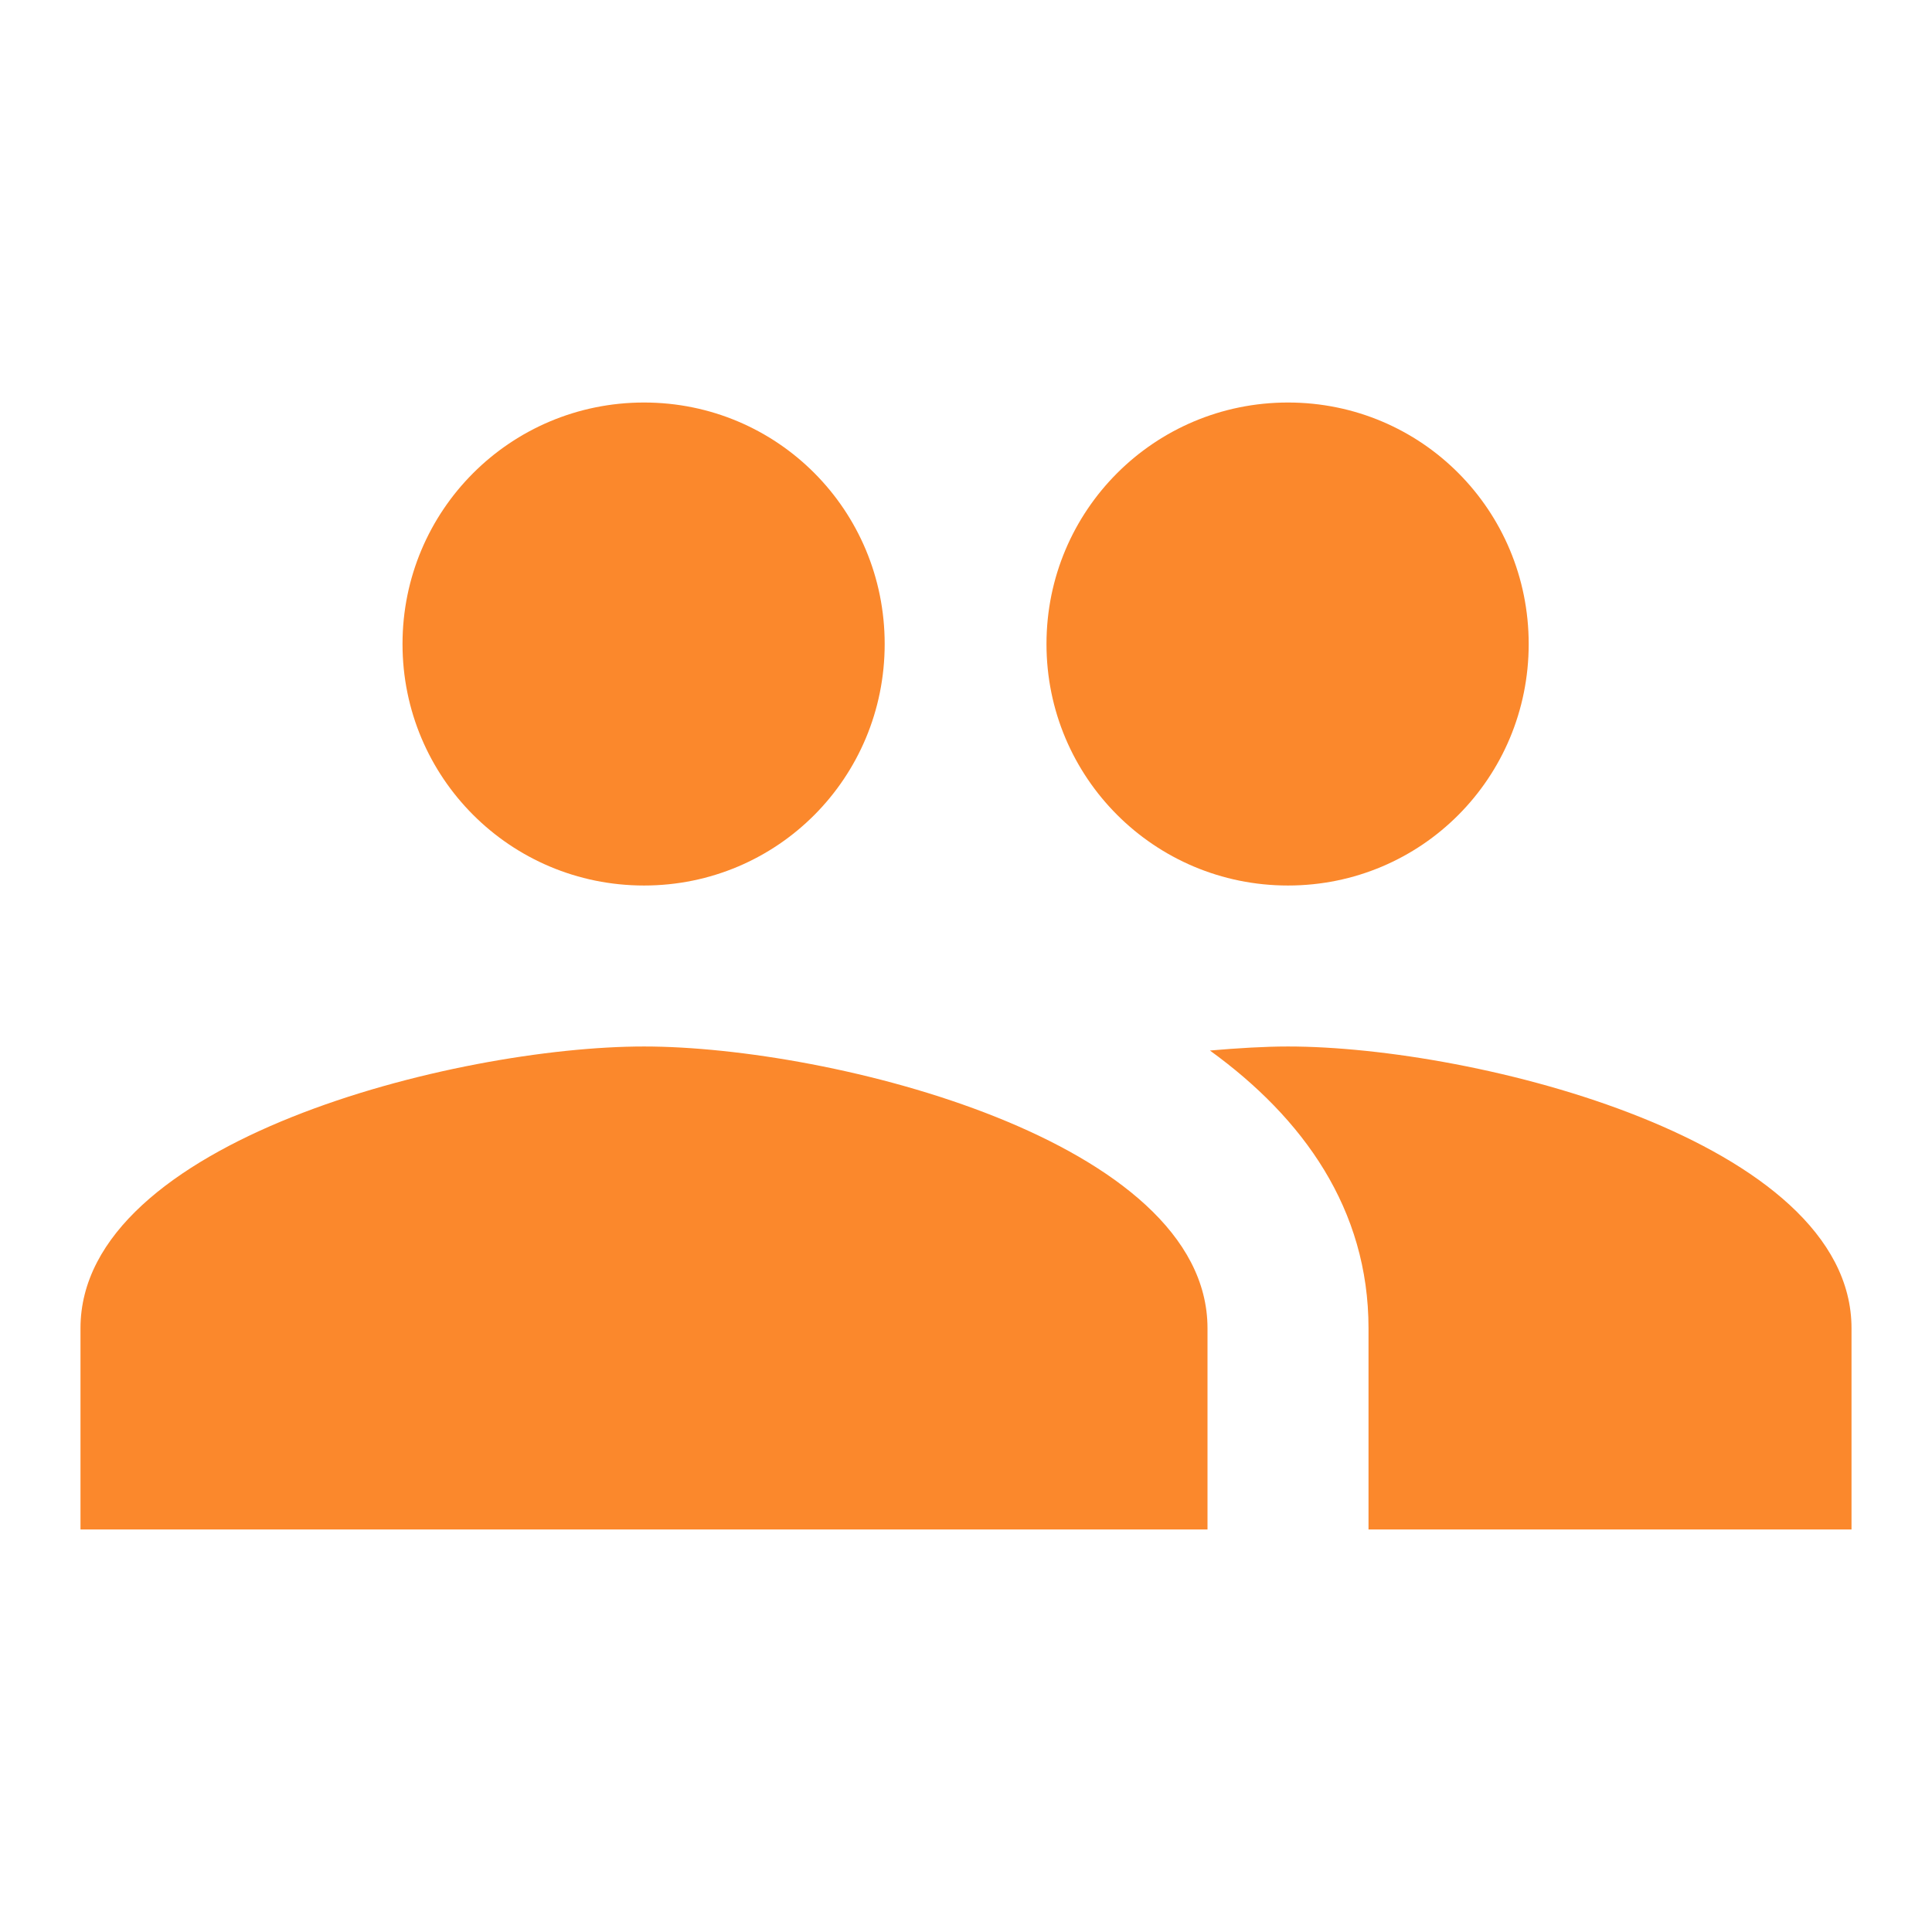
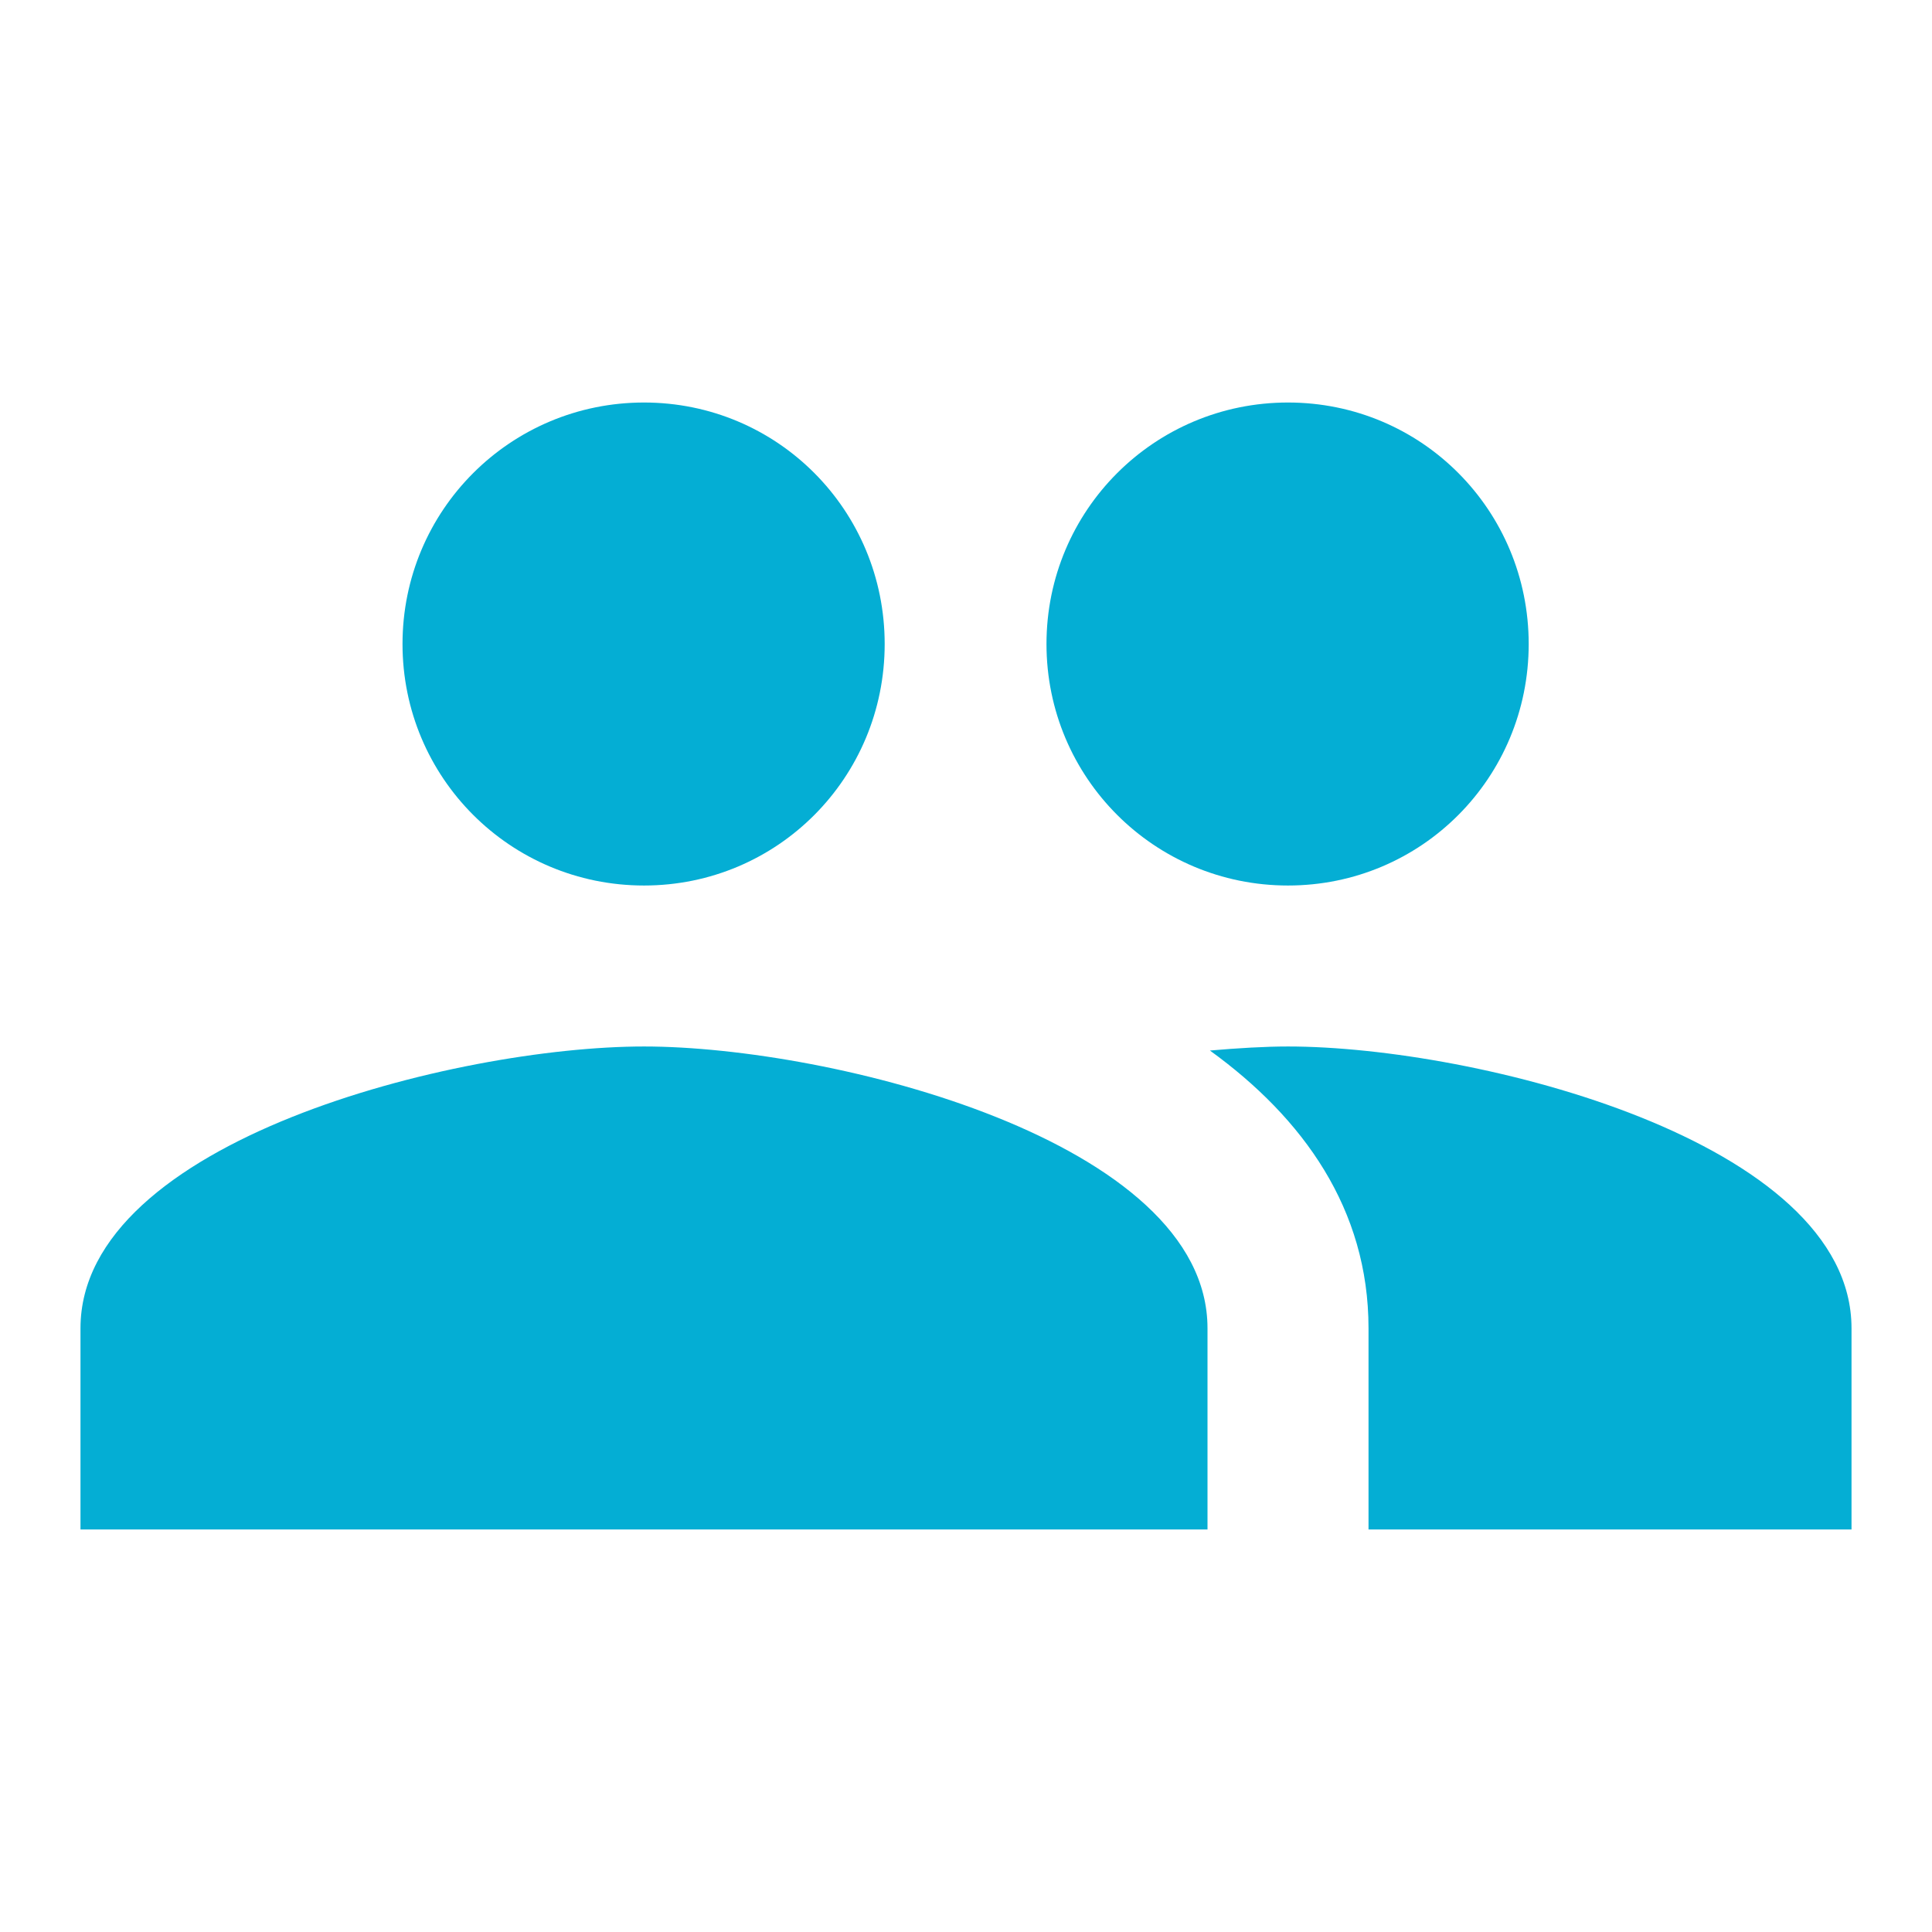
<svg xmlns="http://www.w3.org/2000/svg" width="44" height="44" viewBox="0 0 44 44" fill="none">
-   <path d="M29.333 20.167C32.377 20.167 34.815 17.71 34.815 14.667C34.815 11.623 32.377 9.167 29.333 9.167C26.29 9.167 23.833 11.623 23.833 14.667C23.833 17.71 26.29 20.167 29.333 20.167ZM14.667 20.167C17.71 20.167 20.148 17.71 20.148 14.667C20.148 11.623 17.71 9.167 14.667 9.167C11.623 9.167 9.167 11.623 9.167 14.667C9.167 17.71 11.623 20.167 14.667 20.167ZM14.667 23.833C10.395 23.833 1.833 25.978 1.833 30.25V34.833H27.5V30.25C27.5 25.978 18.938 23.833 14.667 23.833ZM29.333 23.833C28.802 23.833 28.197 23.87 27.555 23.925C29.682 25.465 31.167 27.537 31.167 30.25V34.833H42.167V30.25C42.167 25.978 33.605 23.833 29.333 23.833Z" fill="#FB882C" />
+   <path d="M29.333 20.167C32.377 20.167 34.815 17.71 34.815 14.667C34.815 11.623 32.377 9.167 29.333 9.167C26.29 9.167 23.833 11.623 23.833 14.667C23.833 17.71 26.29 20.167 29.333 20.167ZM14.667 20.167C17.71 20.167 20.148 17.71 20.148 14.667C20.148 11.623 17.71 9.167 14.667 9.167C11.623 9.167 9.167 11.623 9.167 14.667C9.167 17.71 11.623 20.167 14.667 20.167ZM14.667 23.833C10.395 23.833 1.833 25.978 1.833 30.25V34.833H27.5V30.25C27.5 25.978 18.938 23.833 14.667 23.833ZM29.333 23.833C28.802 23.833 28.197 23.87 27.555 23.925C29.682 25.465 31.167 27.537 31.167 30.25V34.833H42.167V30.25C42.167 25.978 33.605 23.833 29.333 23.833Z" fill="#04aed4" />
</svg>
